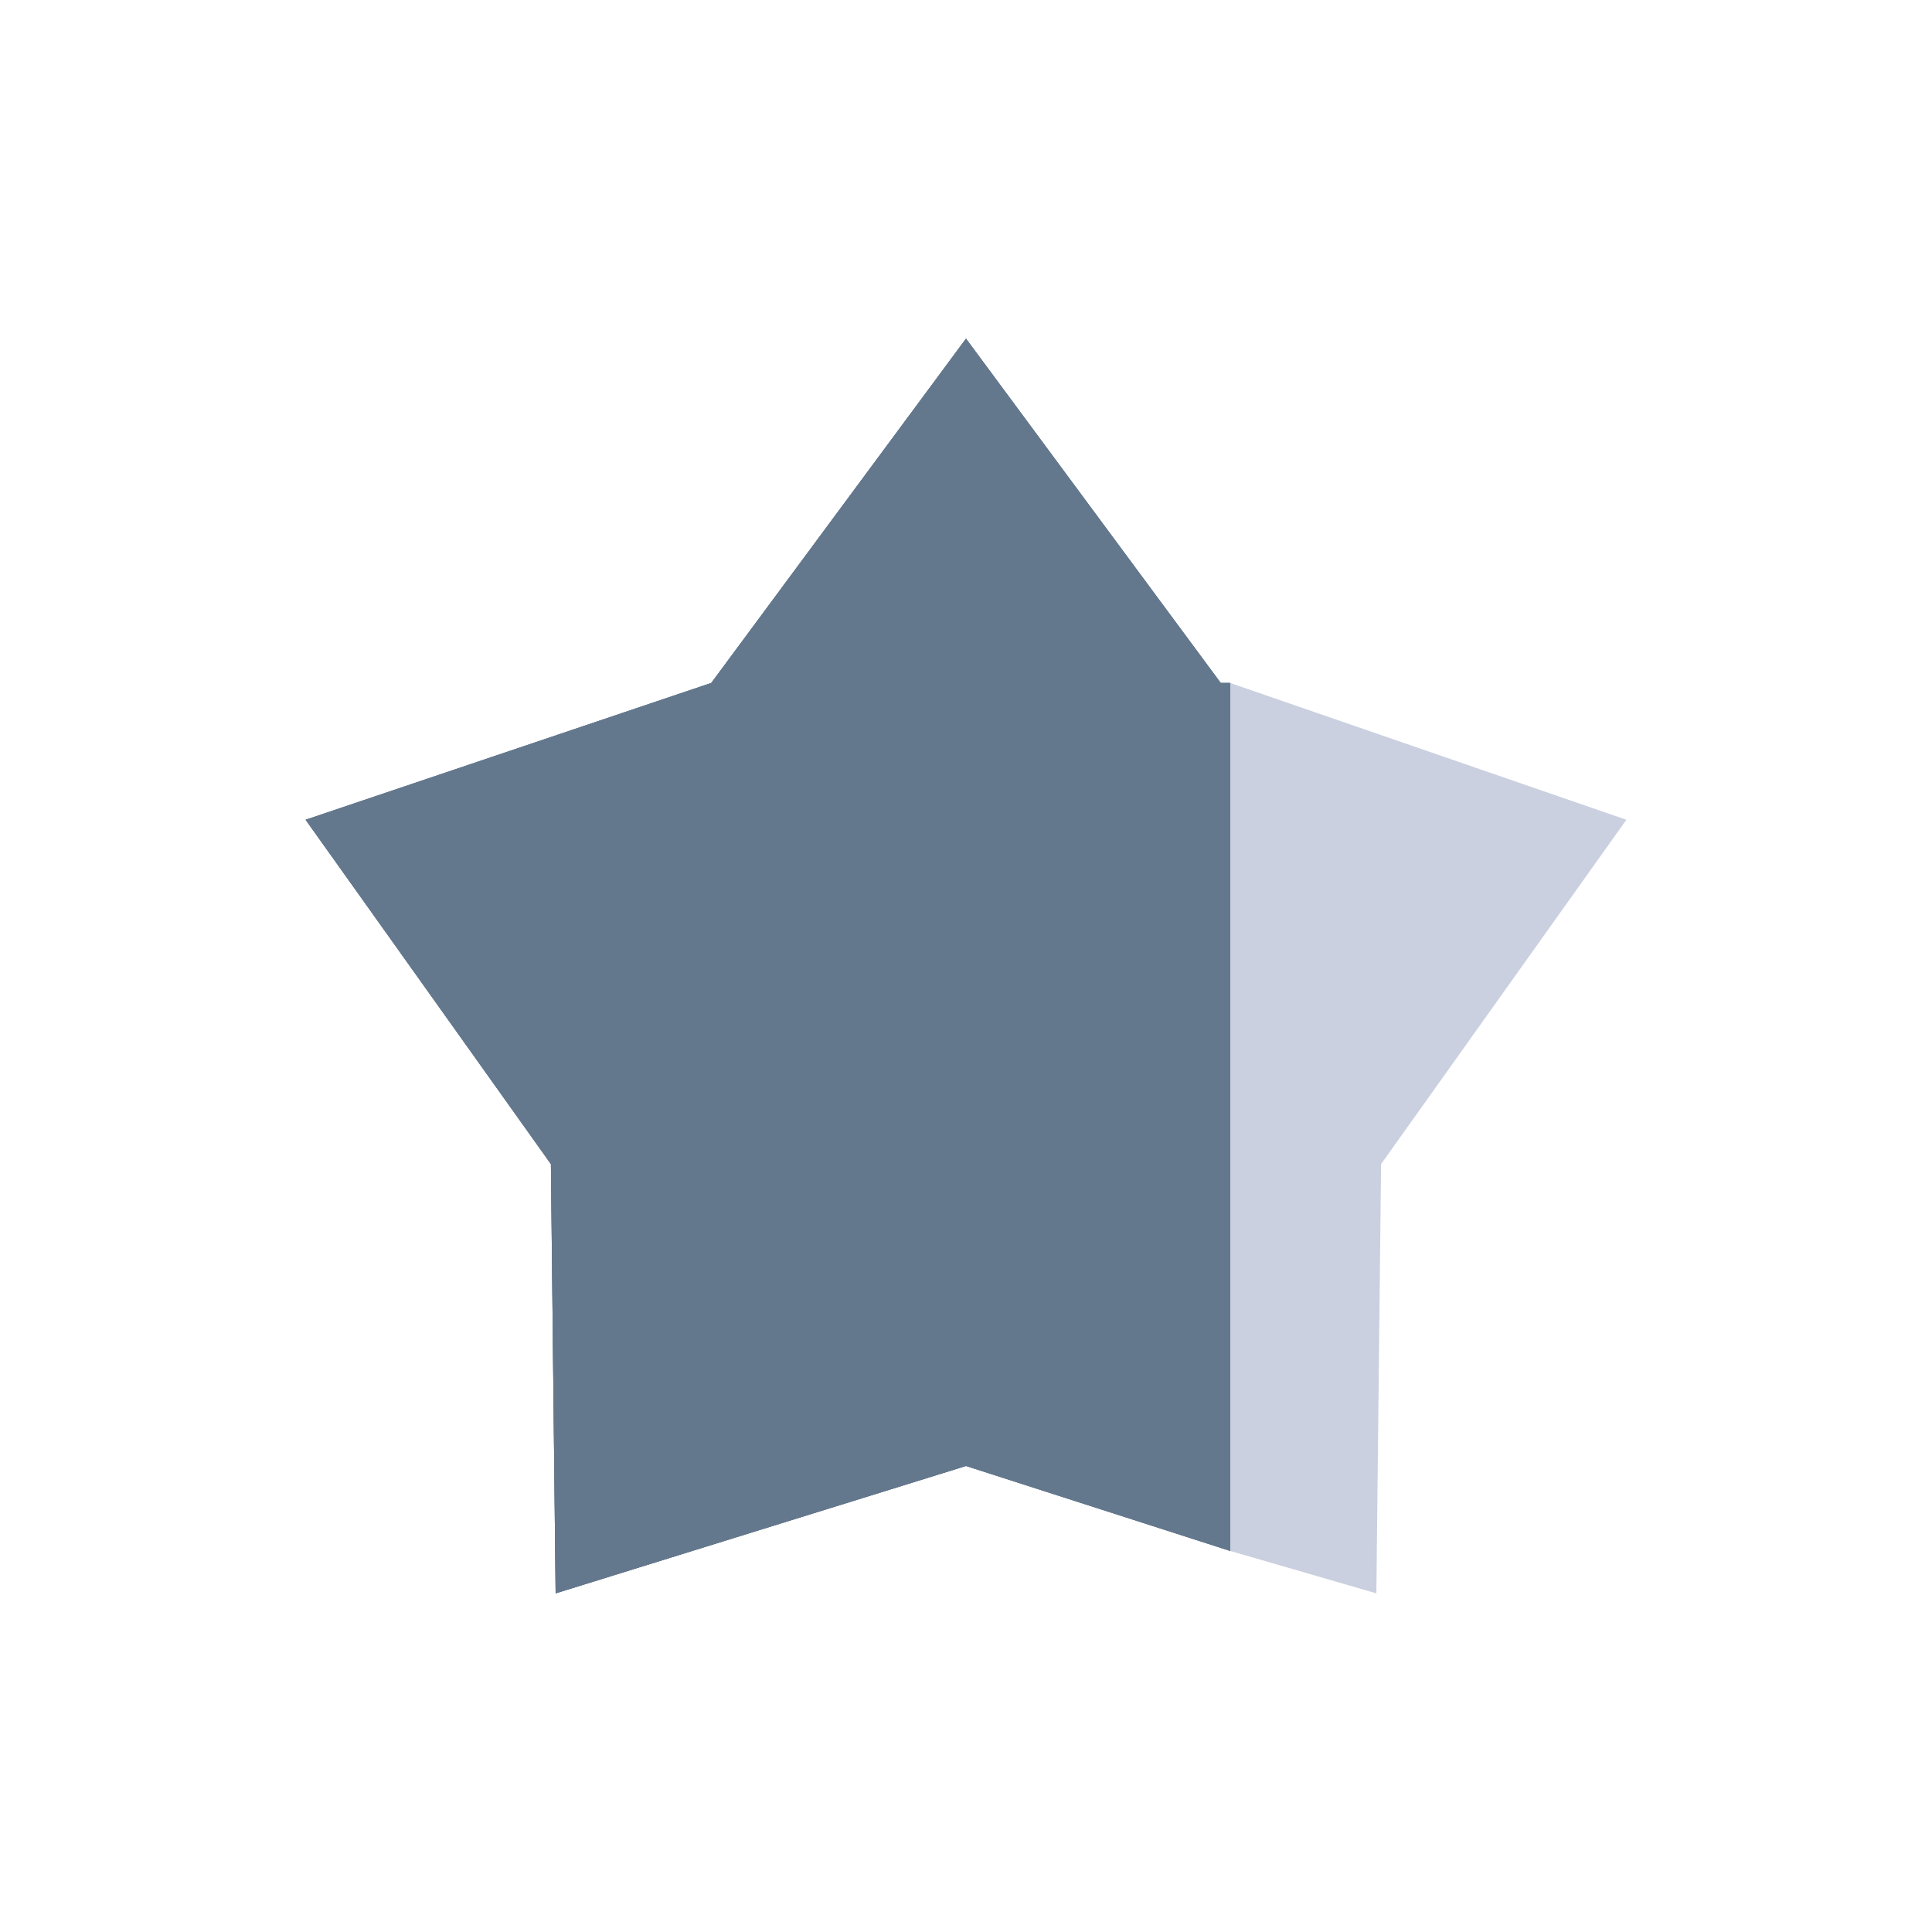
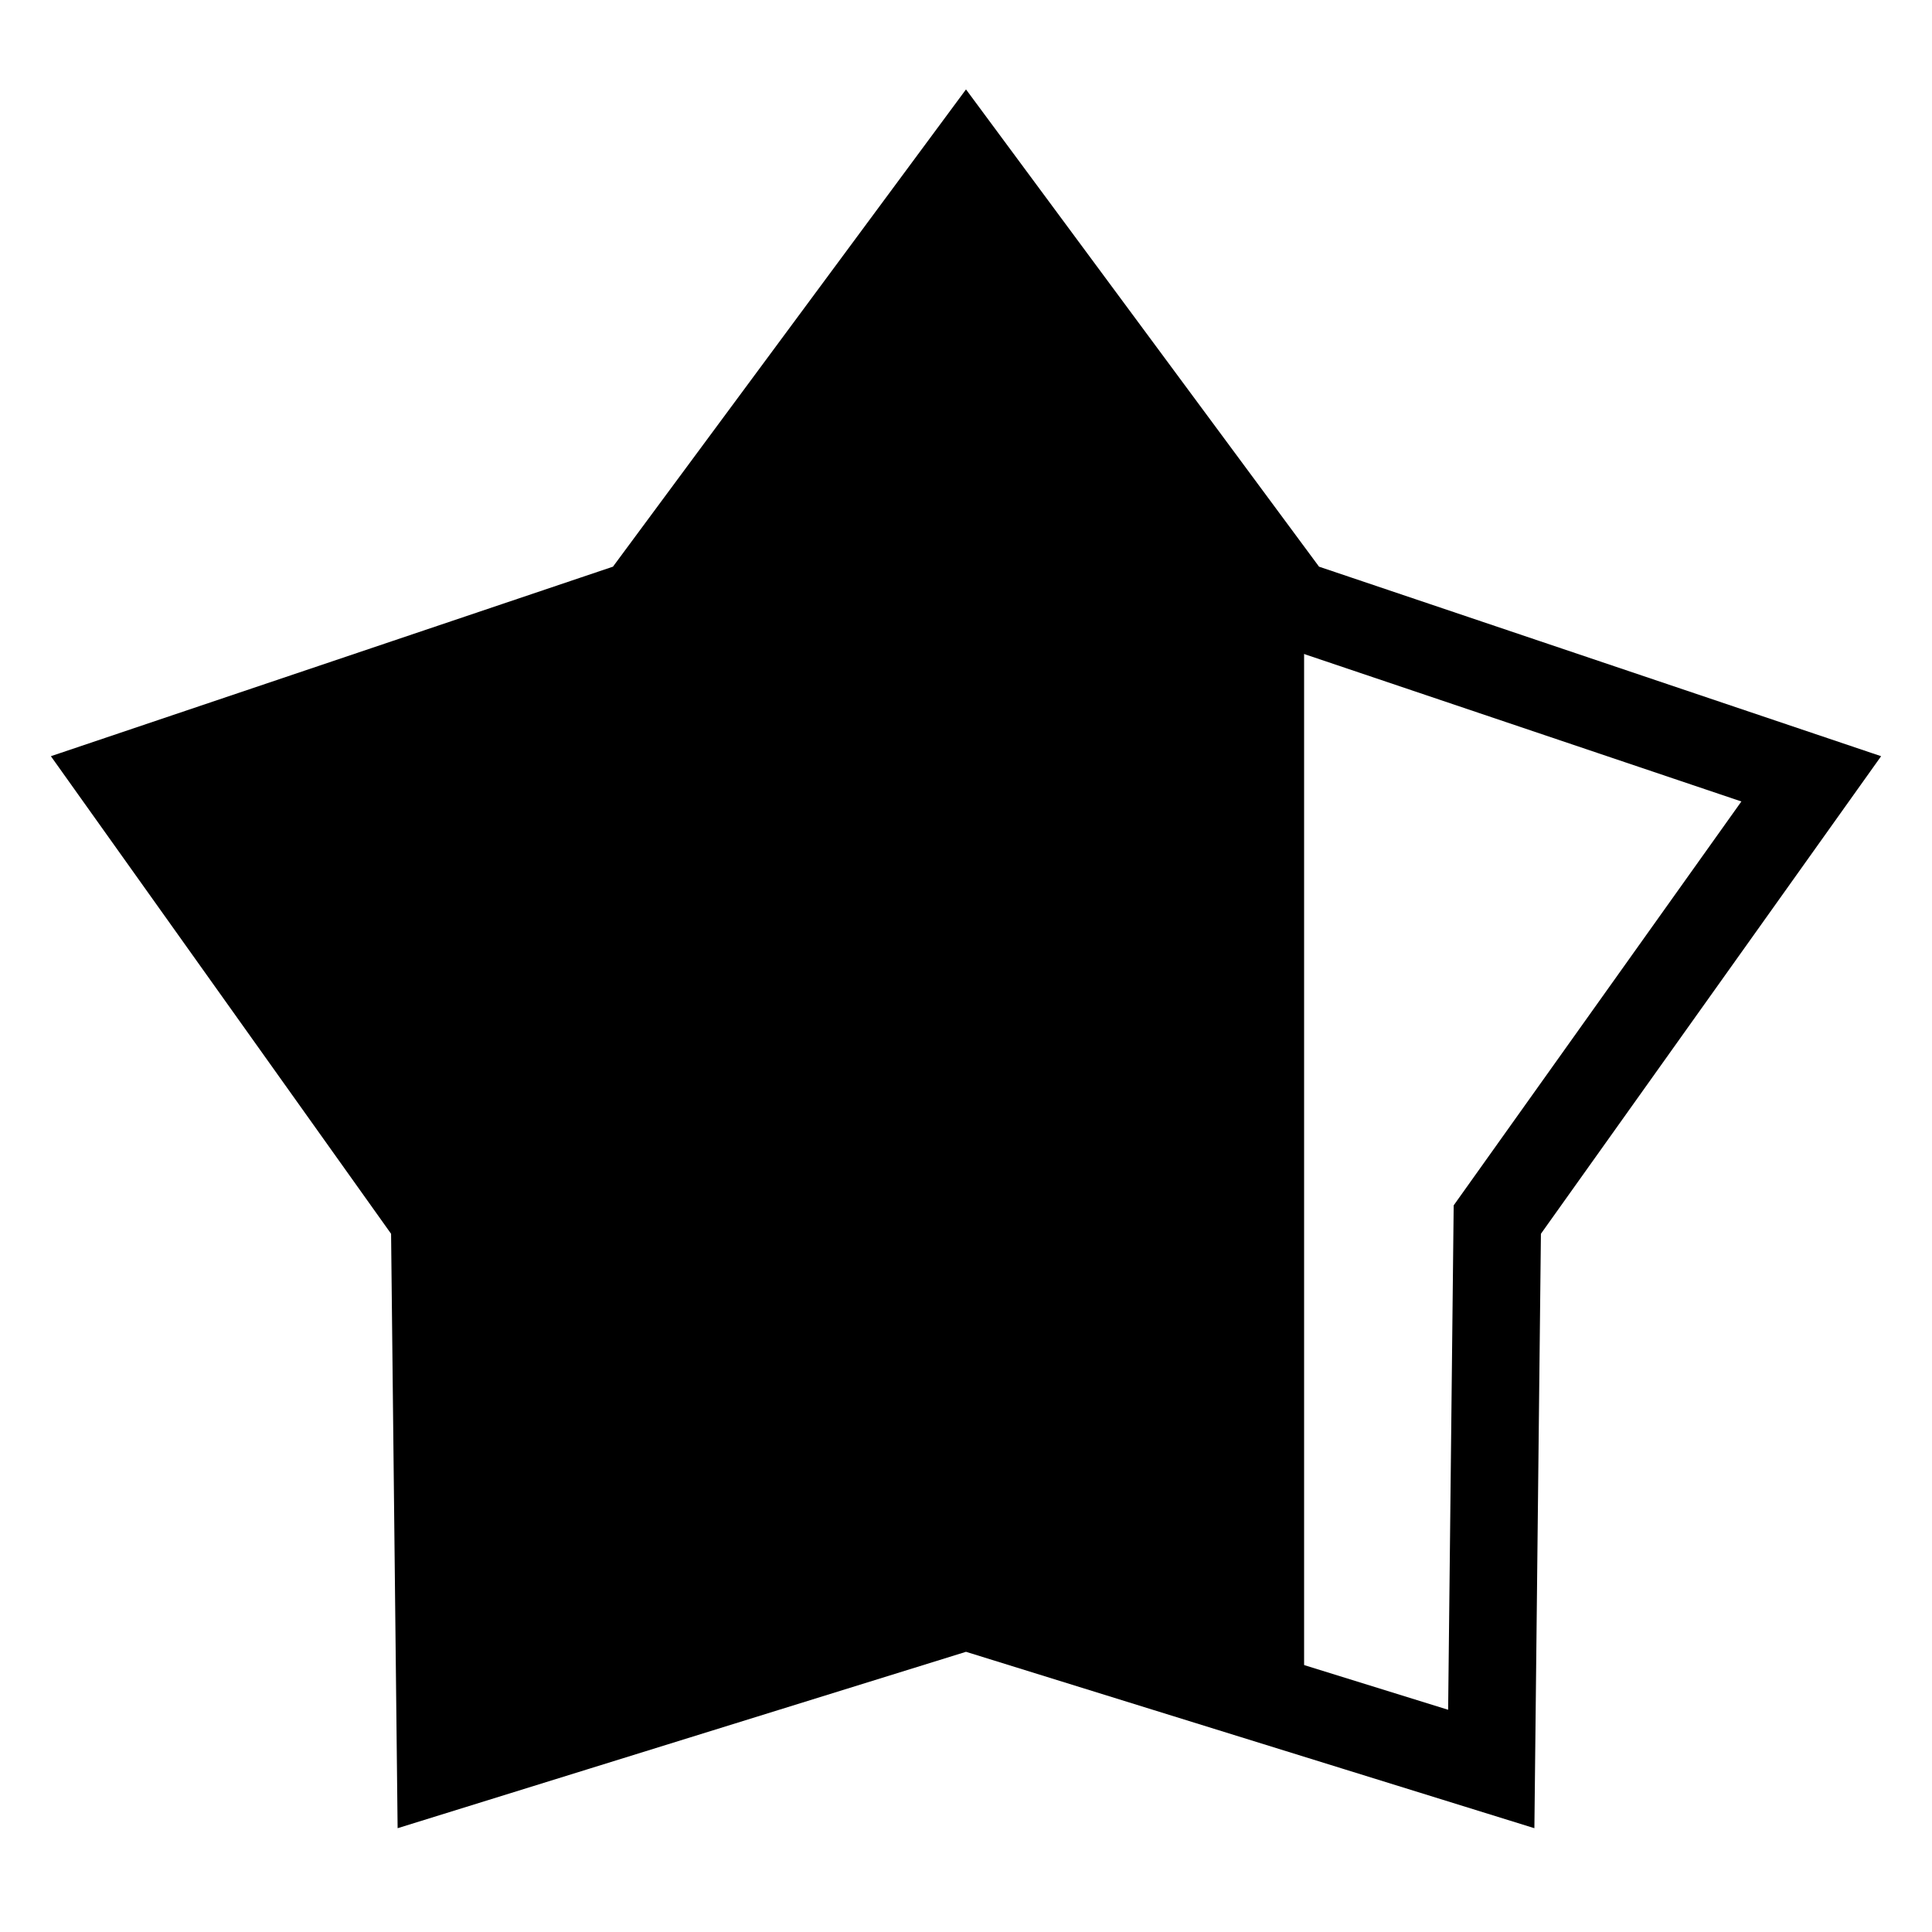
- <svg xmlns="http://www.w3.org/2000/svg" xmlns:xlink="http://www.w3.org/1999/xlink" version="1.1" id="Layer_1" x="0px" y="0px" width="32px" height="32px" viewBox="0 0 32 32" enable-background="new 0 0 32 32" xml:space="preserve">
-   <rect fill="none" width="32" height="32" />
-   <g>
-     <polygon fill="#CAD0DF" points="20.375,25.688 22.797,26.391 22.875,19.281 26.938,13.578 20.375,11.312  " />
-     <g>
-       <g>
-         <g>
-           <polygon id="SVGID_1_" fill="#64788D" points="16,5.609 11.781,11.312 5.062,13.578 9.125,19.281 9.203,26.391 16,24.281       20.375,25.688 20.375,11.312 20.219,11.312     " />
-         </g>
-         <g>
-           <g>
-             <polygon id="SVGID_2_" fill="#64788D" points="16,5.609 11.781,11.312 5.062,13.578 9.125,19.281 9.203,26.391 16,24.281        20.375,25.688 20.375,11.312 20.219,11.312      " />
-           </g>
-           <g>
-             <defs>
-               <polygon id="SVGID_3_" points="16,5.609 11.781,11.312 5.062,13.578 9.125,19.281 9.203,26.391 16,24.281 20.375,25.688         20.375,11.312 20.219,11.312       " />
-             </defs>
-             <clipPath id="SVGID_4_">
-               <use xlink:href="#SVGID_3_" overflow="visible" />
-             </clipPath>
-             <rect x="5.062" y="5.609" clip-path="url(#SVGID_4_)" fill="#64788D" width="15.312" height="20.781" />
-           </g>
-         </g>
-       </g>
-     </g>
-   </g>
+ <svg xmlns="http://www.w3.org/2000/svg" id="cat-pg" viewBox="0 0 32 32">
+   <defs>
+     <style>.cls-1{fill:none;stroke:#000;stroke-miterlimit:10;stroke-width:1.45px;}</style>
+   </defs>
+   <polygon points="21.6 28.34 21.6 10.07 21.4 10 16 2.7 10.6 10 2 12.9 7.2 20.2 7.3 29.3 16 26.6 21.6 28.34" />
+   <polygon class="cls-1" points="16 2.7 21.4 10 30 12.9 24.8 20.2 24.7 29.3 16 26.6 7.3 29.3 7.2 20.2 2 12.9 10.6 10 16 2.7" />
</svg>
